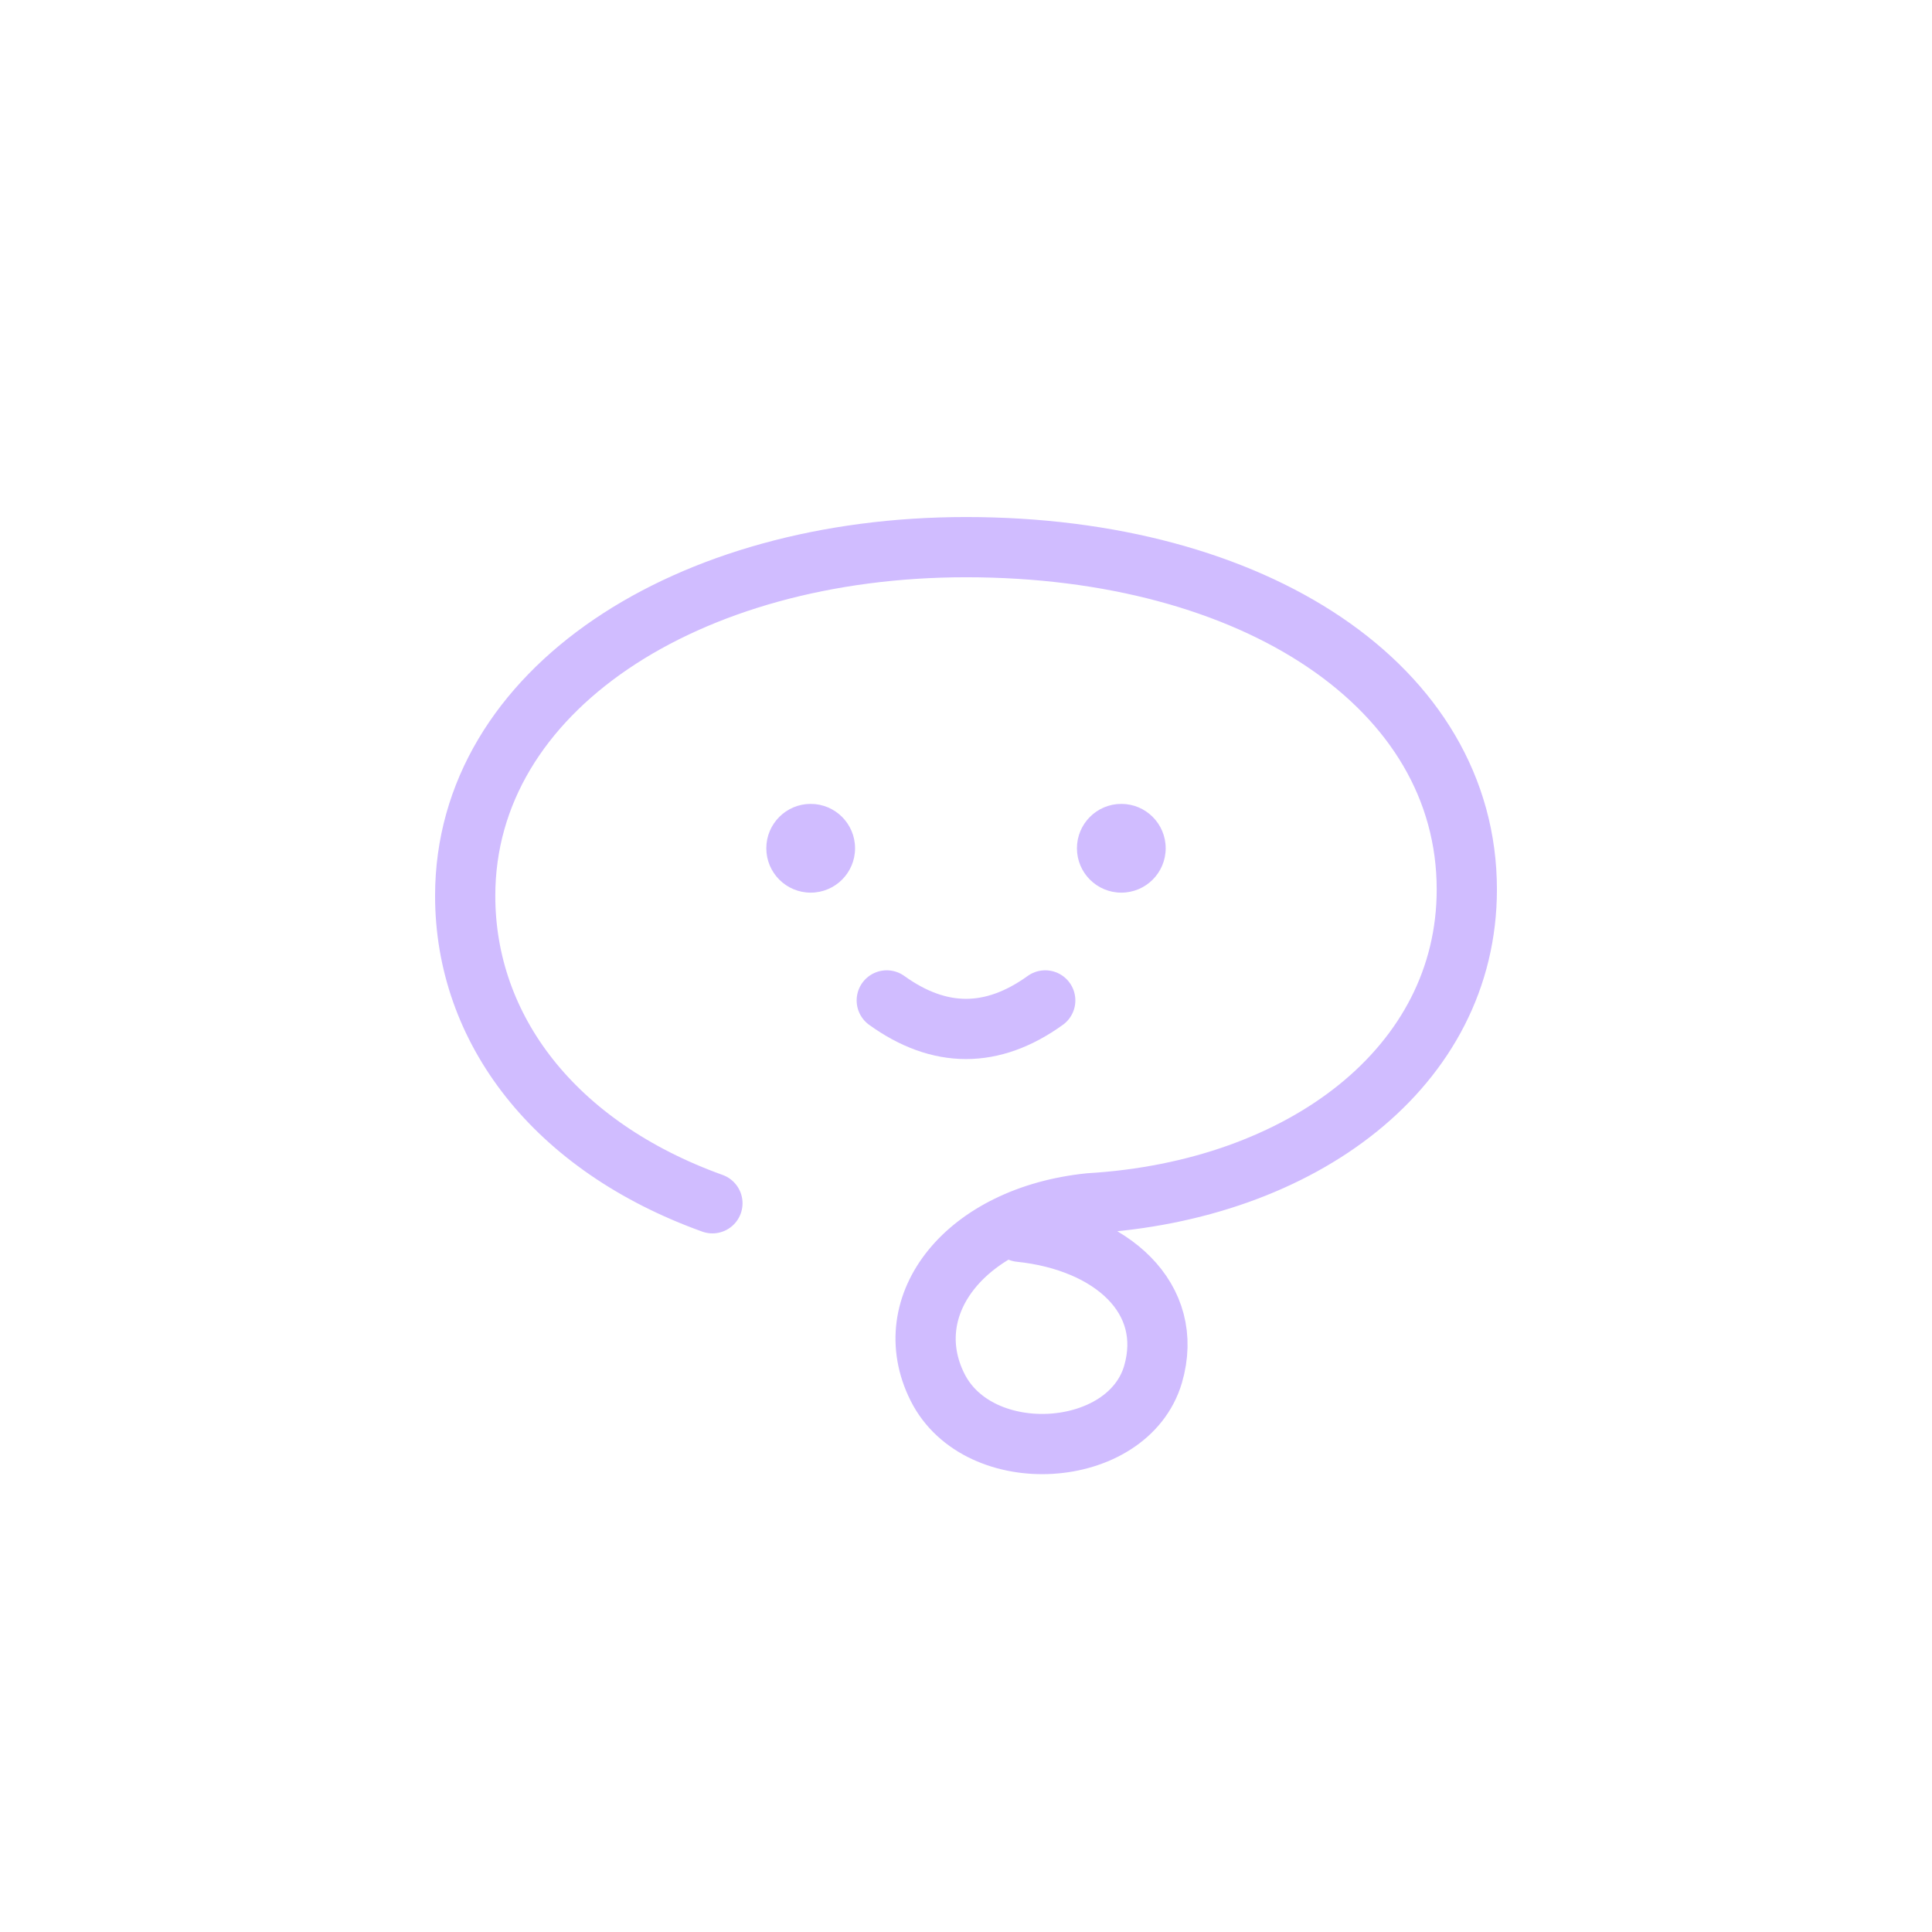
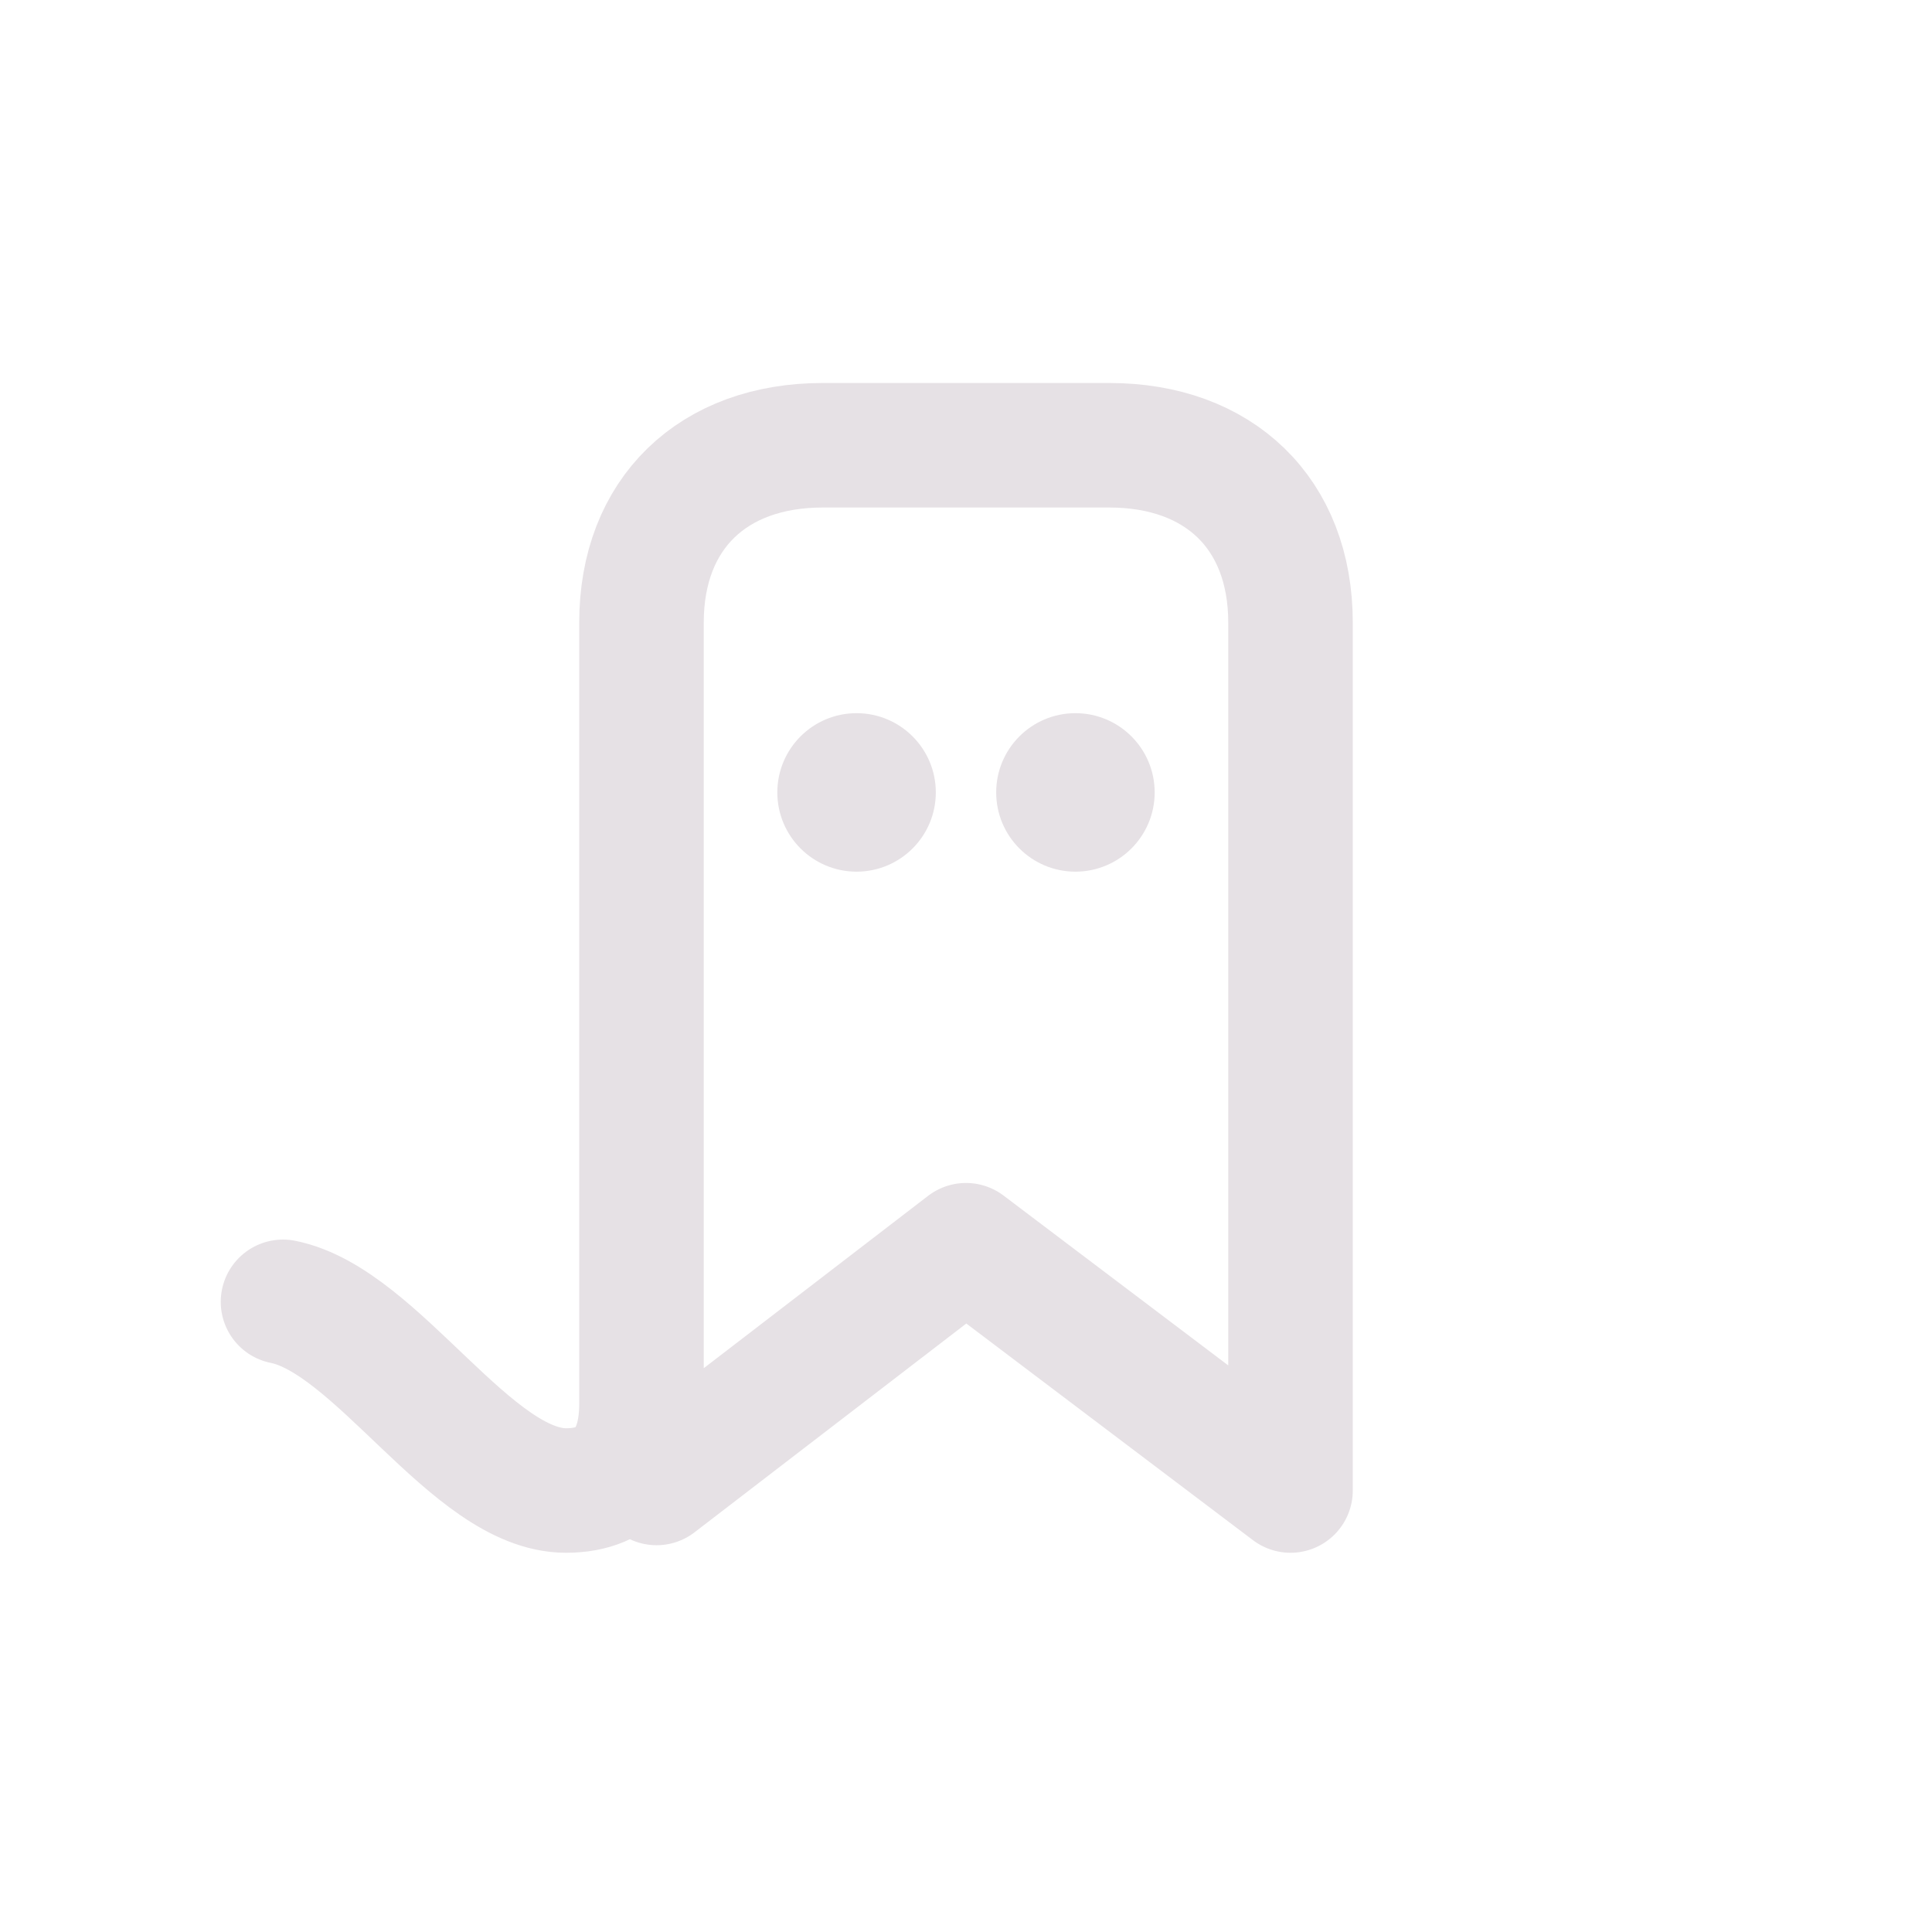
<svg xmlns="http://www.w3.org/2000/svg" width="1024" height="1024" viewBox="0 0 1024 1024">
-   <g transform="translate(512 500) scale(0.84) translate(-512 -512)" fill="none" stroke="#D0BCFF" stroke-width="38" stroke-linecap="round" stroke-linejoin="round">
-     <path d="M352 676 C252 640 196 566 196 482 C196 352 336 262 512 262 C694 262 828 350 828 478 C828 590 724 668 590 676 C512 684 468 740 494 792 C520 844 614 838 630 784 C644 736 604 700 546 694" />
-     <circle cx="414" cy="452" r="28" fill="#D0BCFF" stroke="none" />
-     <circle cx="610" cy="452" r="28" fill="#D0BCFF" stroke="none" />
-     <path d="M462 548 Q512 584 562 548" />
+   <g transform="" fill="none" stroke="#E6E1E5" stroke-width="66" stroke-linecap="round" stroke-linejoin="round">
+     <path d="M150 690 C200 700 250 790 300 790 C328 790 340 772 340 744 L340 330 C340 272 378 236 436 236 L588 236 C646 236 684 272 684 330 L684 790 L512 660 L348 786" />
+     <circle cx="454" cy="420" r="42" fill="#E6E1E5" stroke="none" />
+     <circle cx="570" cy="420" r="42" fill="#E6E1E5" stroke="none" />
  </g>
</svg>
